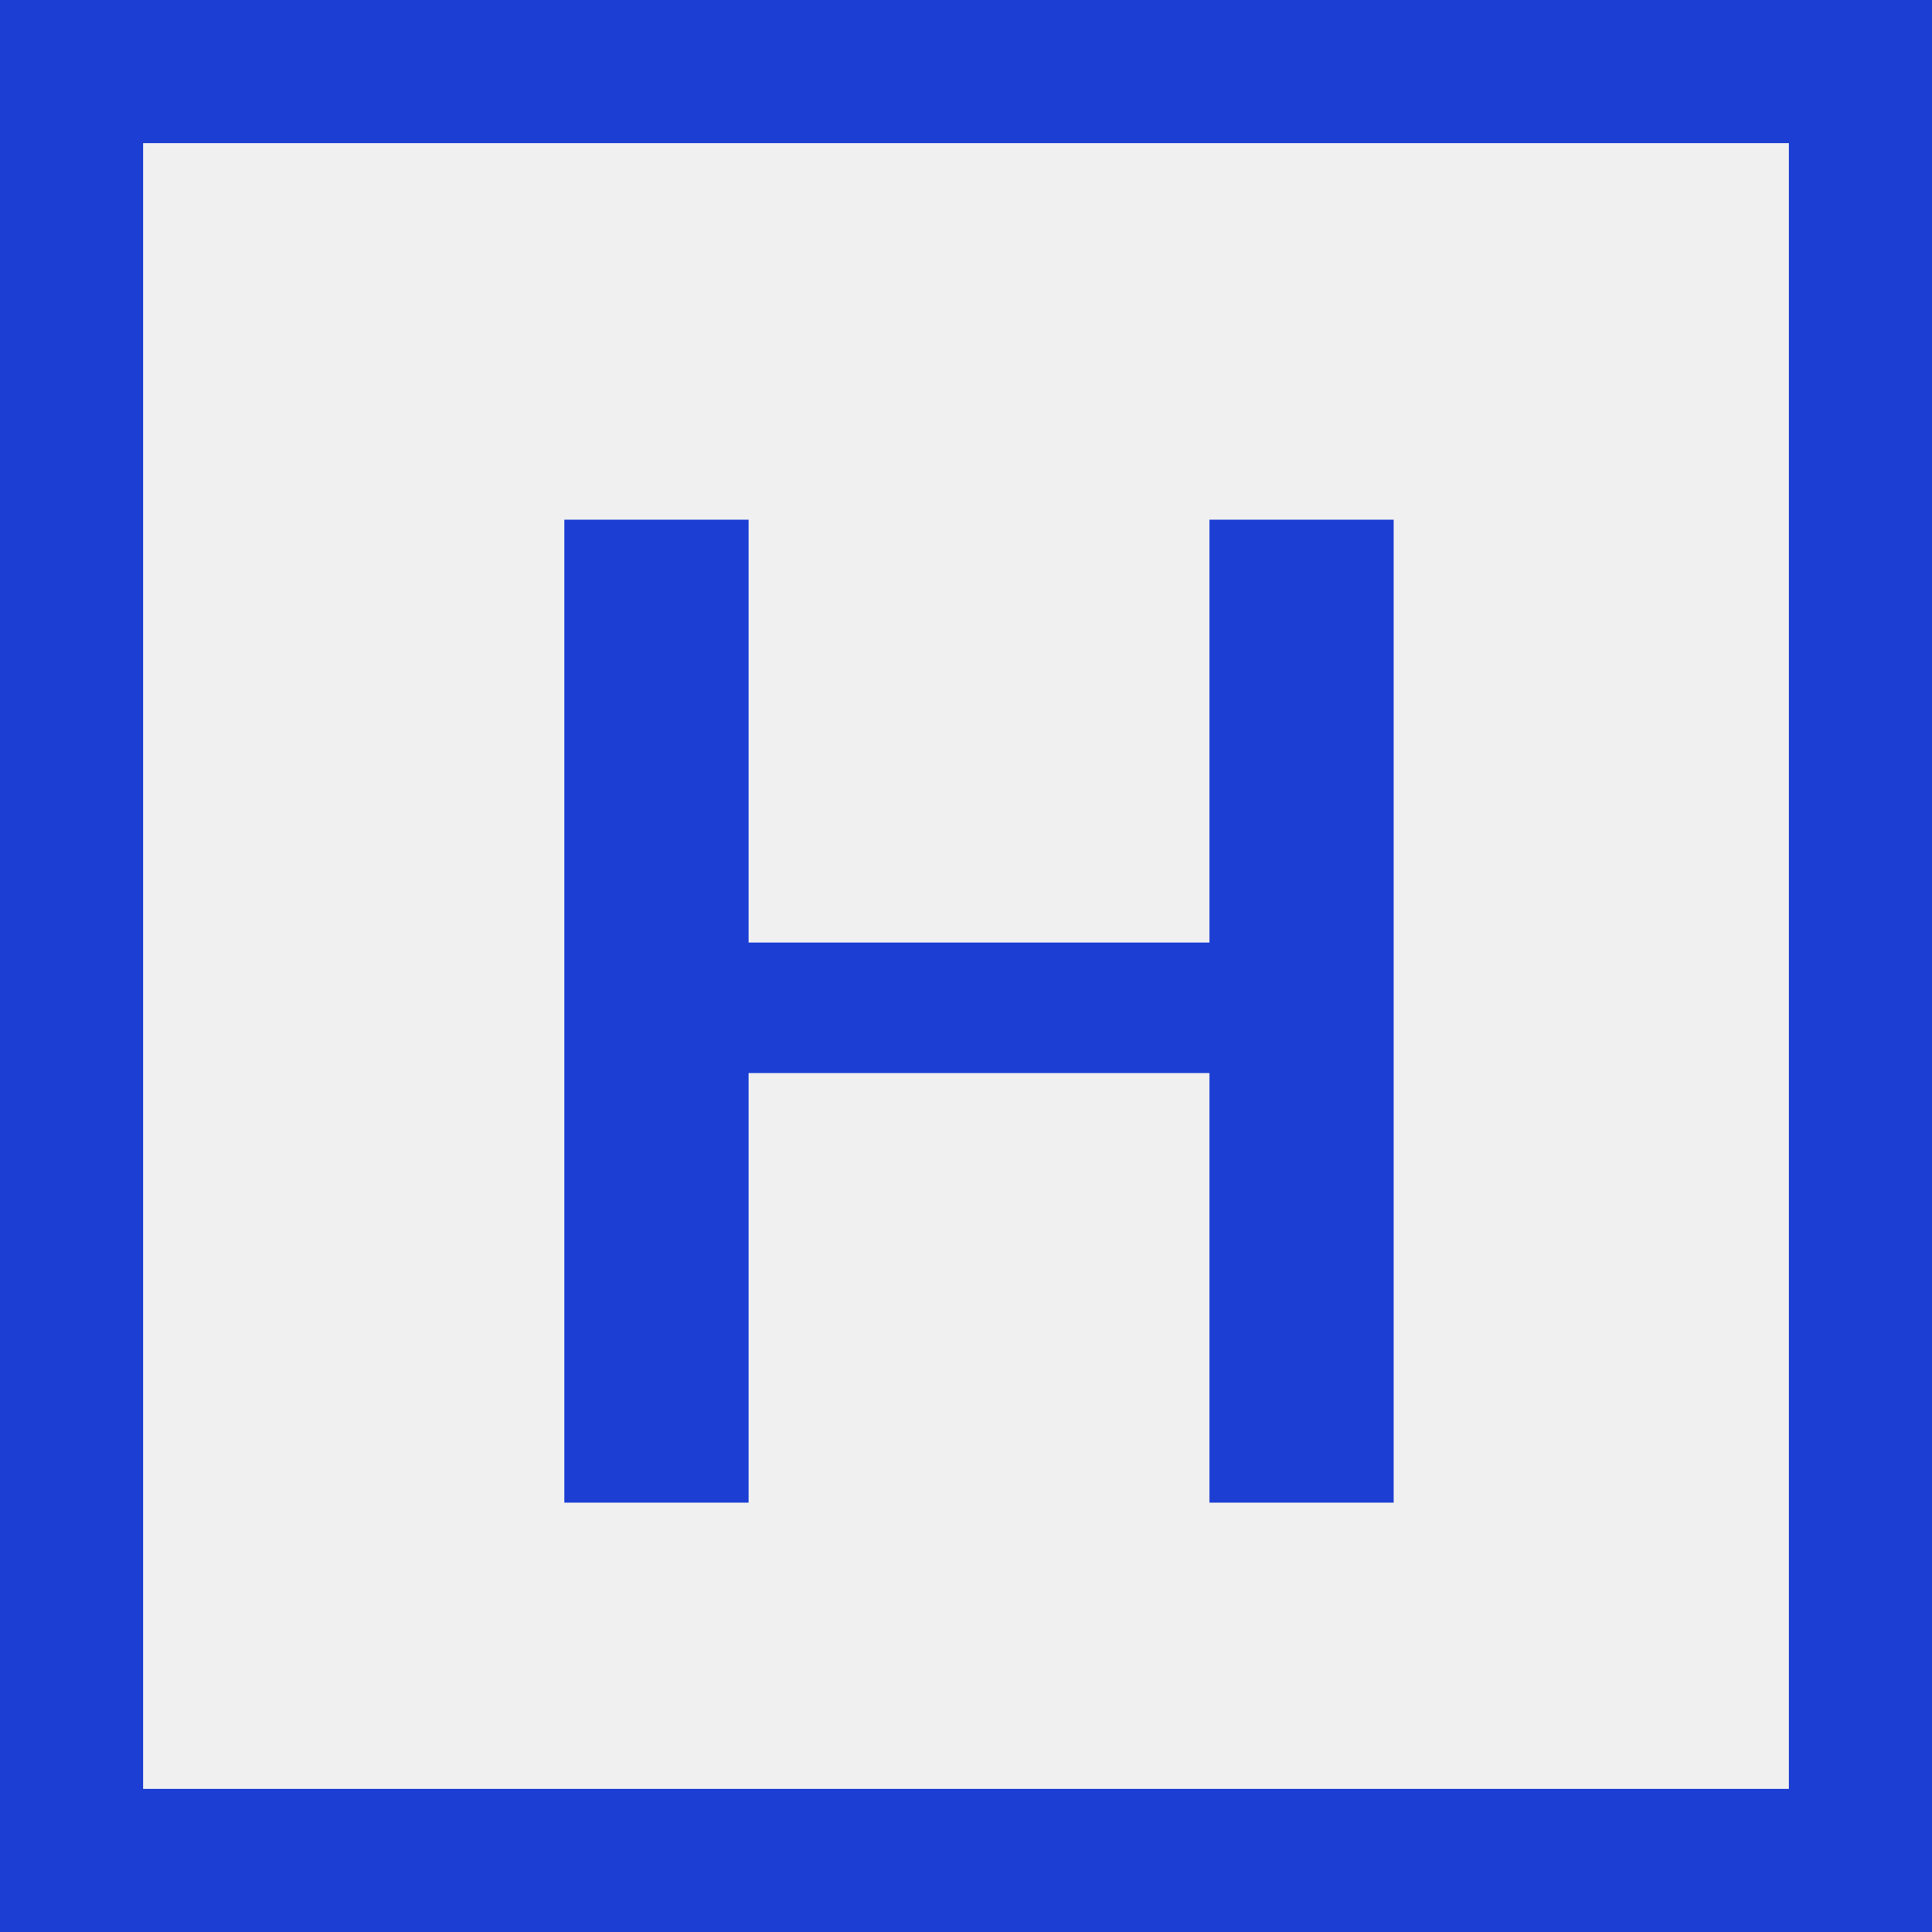
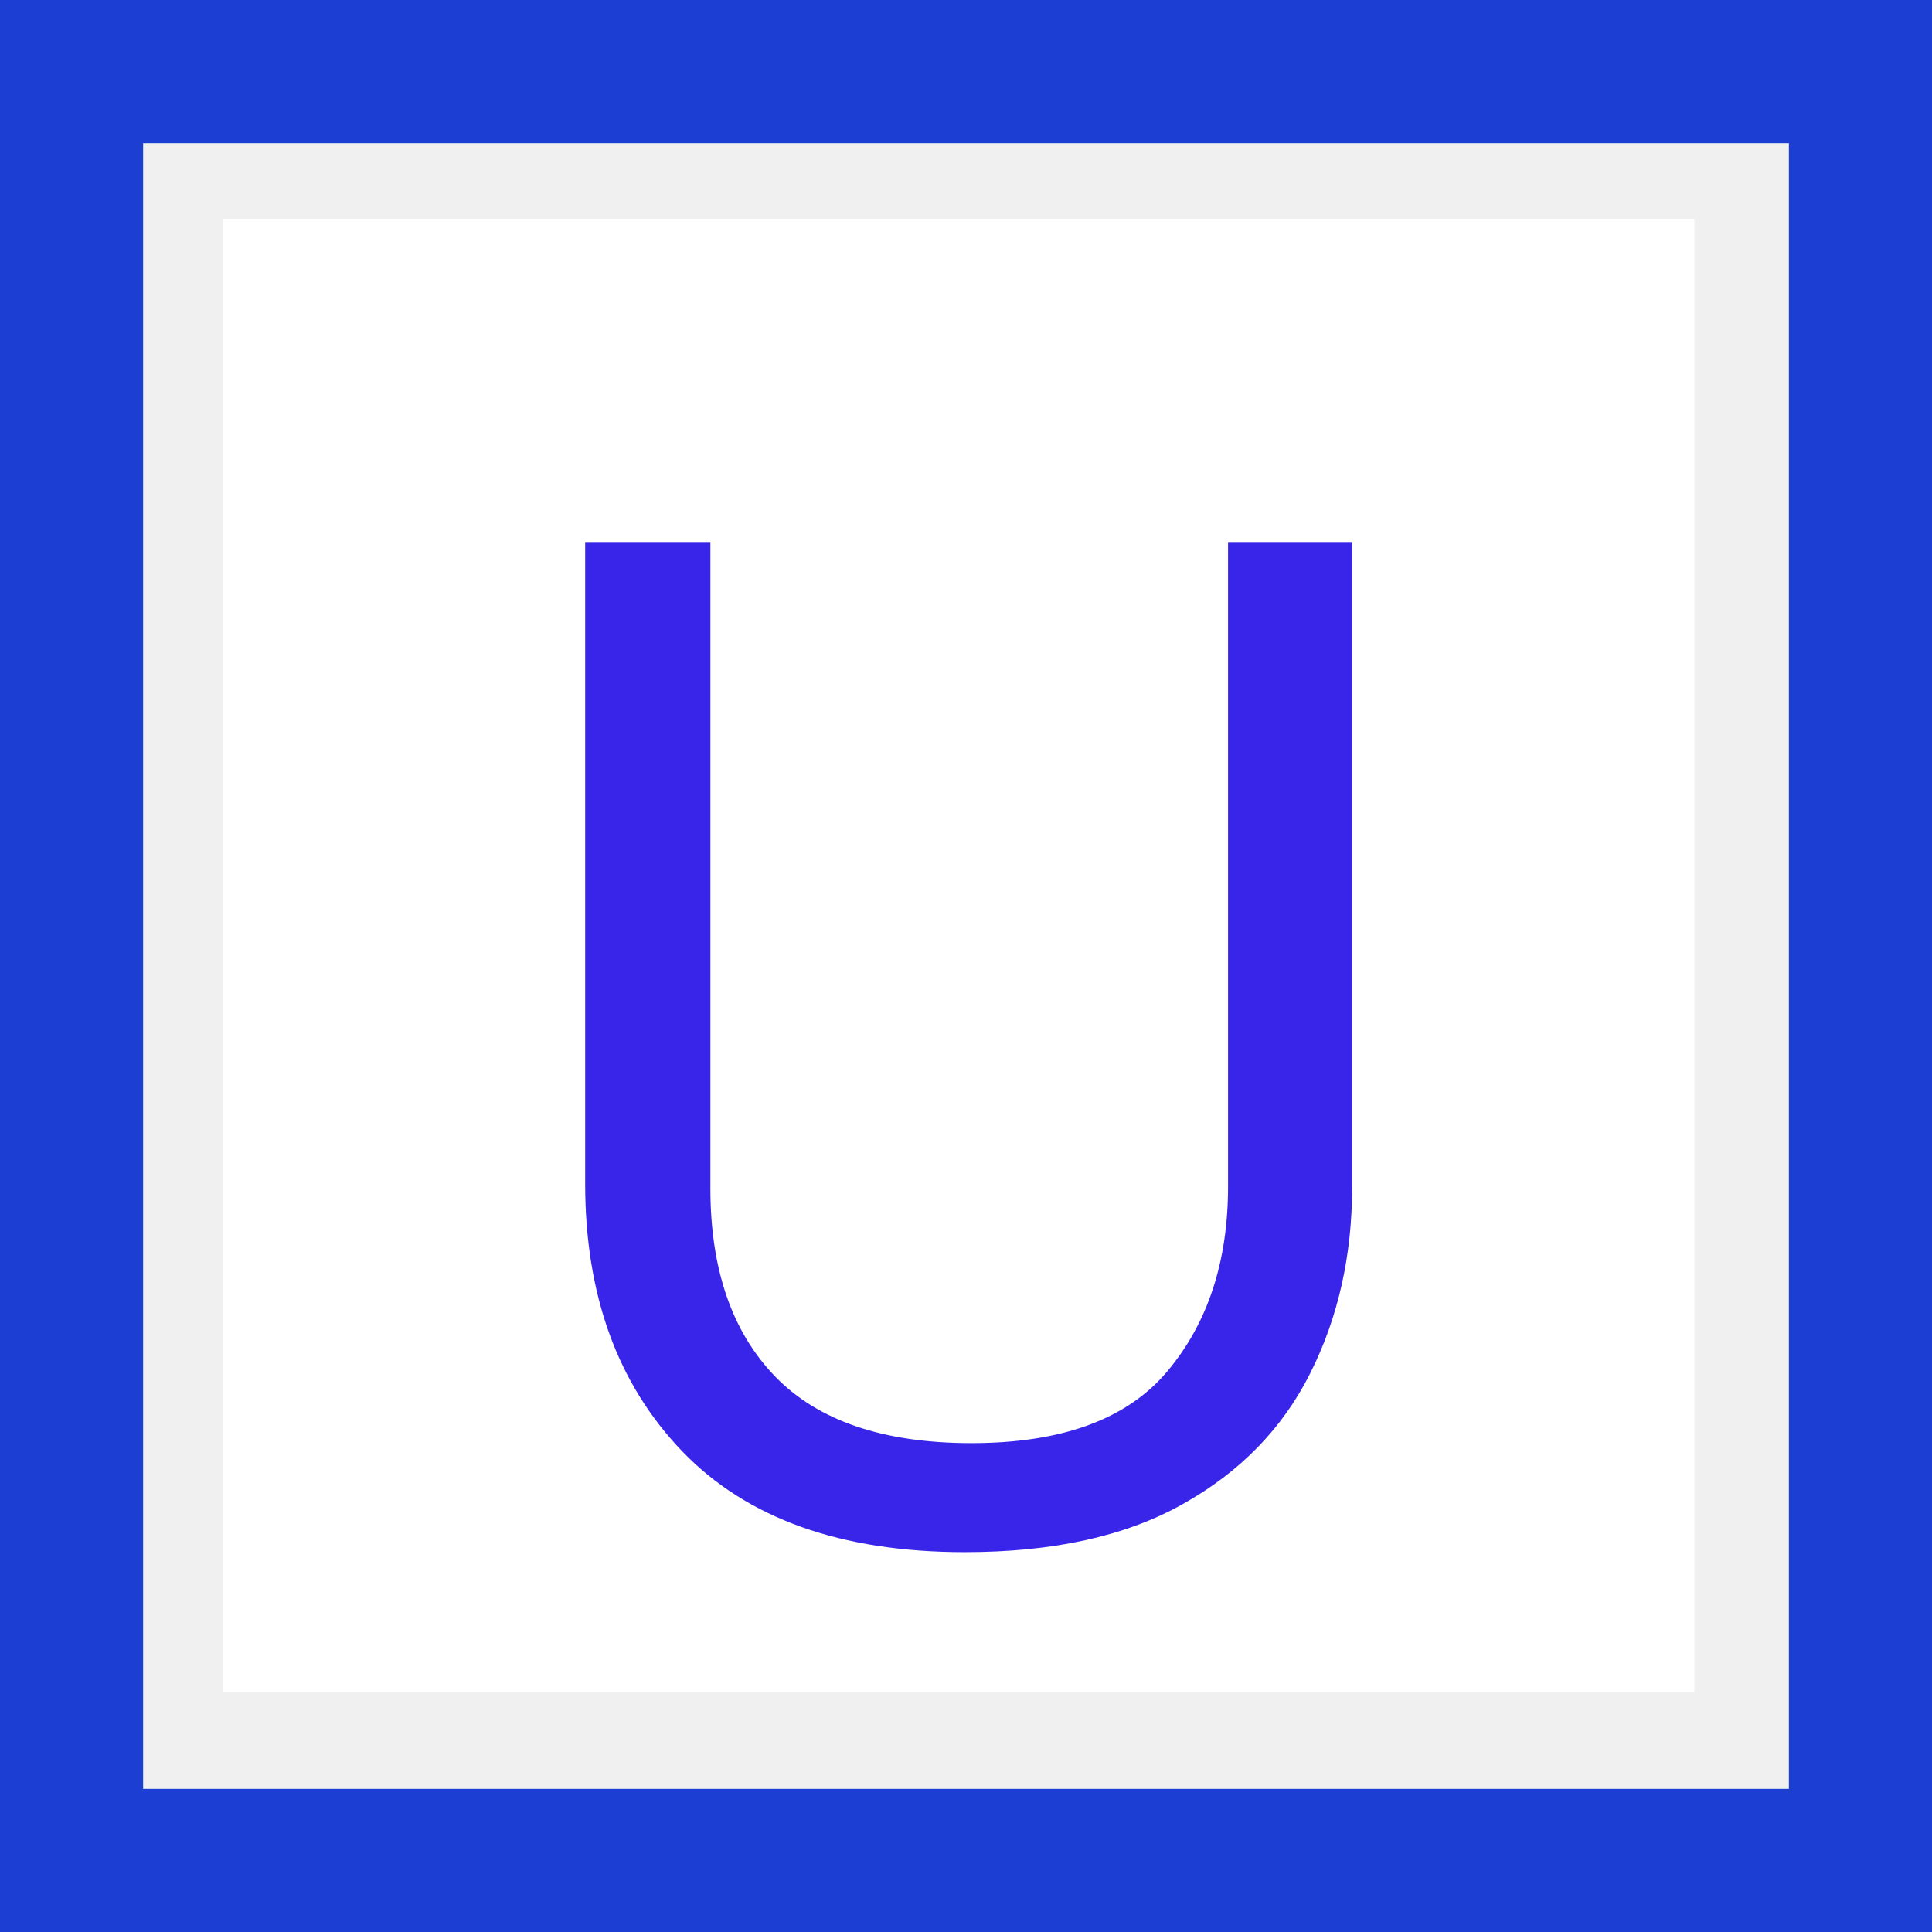
- <svg xmlns="http://www.w3.org/2000/svg" width="54px" height="54px" viewBox="0 0 54 54" version="1.1">
-   <defs />
-   <g id="Page-1" stroke="none" stroke-width="1" fill="none" fill-rule="evenodd">
-     <g id="logo-mobile">
-       <rect id="Rectangle-6" stroke="#1C3ED3" stroke-width="4" fill-rule="nonzero" x="2" y="2" width="50" height="50" />
-       <polygon id="H" fill="#1C3ED3" points="38.954 42 33.805 42 33.805 29.992 20.923 29.992 20.923 42 15.774 42 15.774 14.526 20.923 14.526 20.923 26.344 33.805 26.344 33.805 14.526 38.954 14.526" />
+ <svg xmlns="http://www.w3.org/2000/svg" width="54" height="54">
+   <g class="layer">
+     <g fill="none" fill-rule="evenodd" id="Page-1">
+       <g id="logo-mobile">
+         <rect fill-rule="nonzero" height="50" id="Rectangle-6" stroke="#1C3ED3" stroke-width="4" width="50" x="2" y="2" />
+         <polygon fill="#1C3ED3" id="H" points="38.954 42 33.805 42 33.805 29.992 20.923 29.992 20.923 42 15.774 42 15.774 14.526 20.923 14.526 20.923 26.344 33.805 26.344 33.805 14.526 38.954 14.526" />
+       </g>
    </g>
  </g>
+   <g class="layer">
+     <rect fill="#ffffff" height="36.172" id="svg_2" stroke="#ffffff" stroke-width="5" width="36.136" x="8.722" y="8.626" />
+   </g>
+   <g class="layer">
+     <text fill="#3925ea" font-family="Sans-serif" font-size="39" id="svg_1" stroke="#000000" stroke-width="0" text-anchor="middle" x="27.094" xml:space="preserve" y="42.992">U</text>
+   </g>
</svg>
